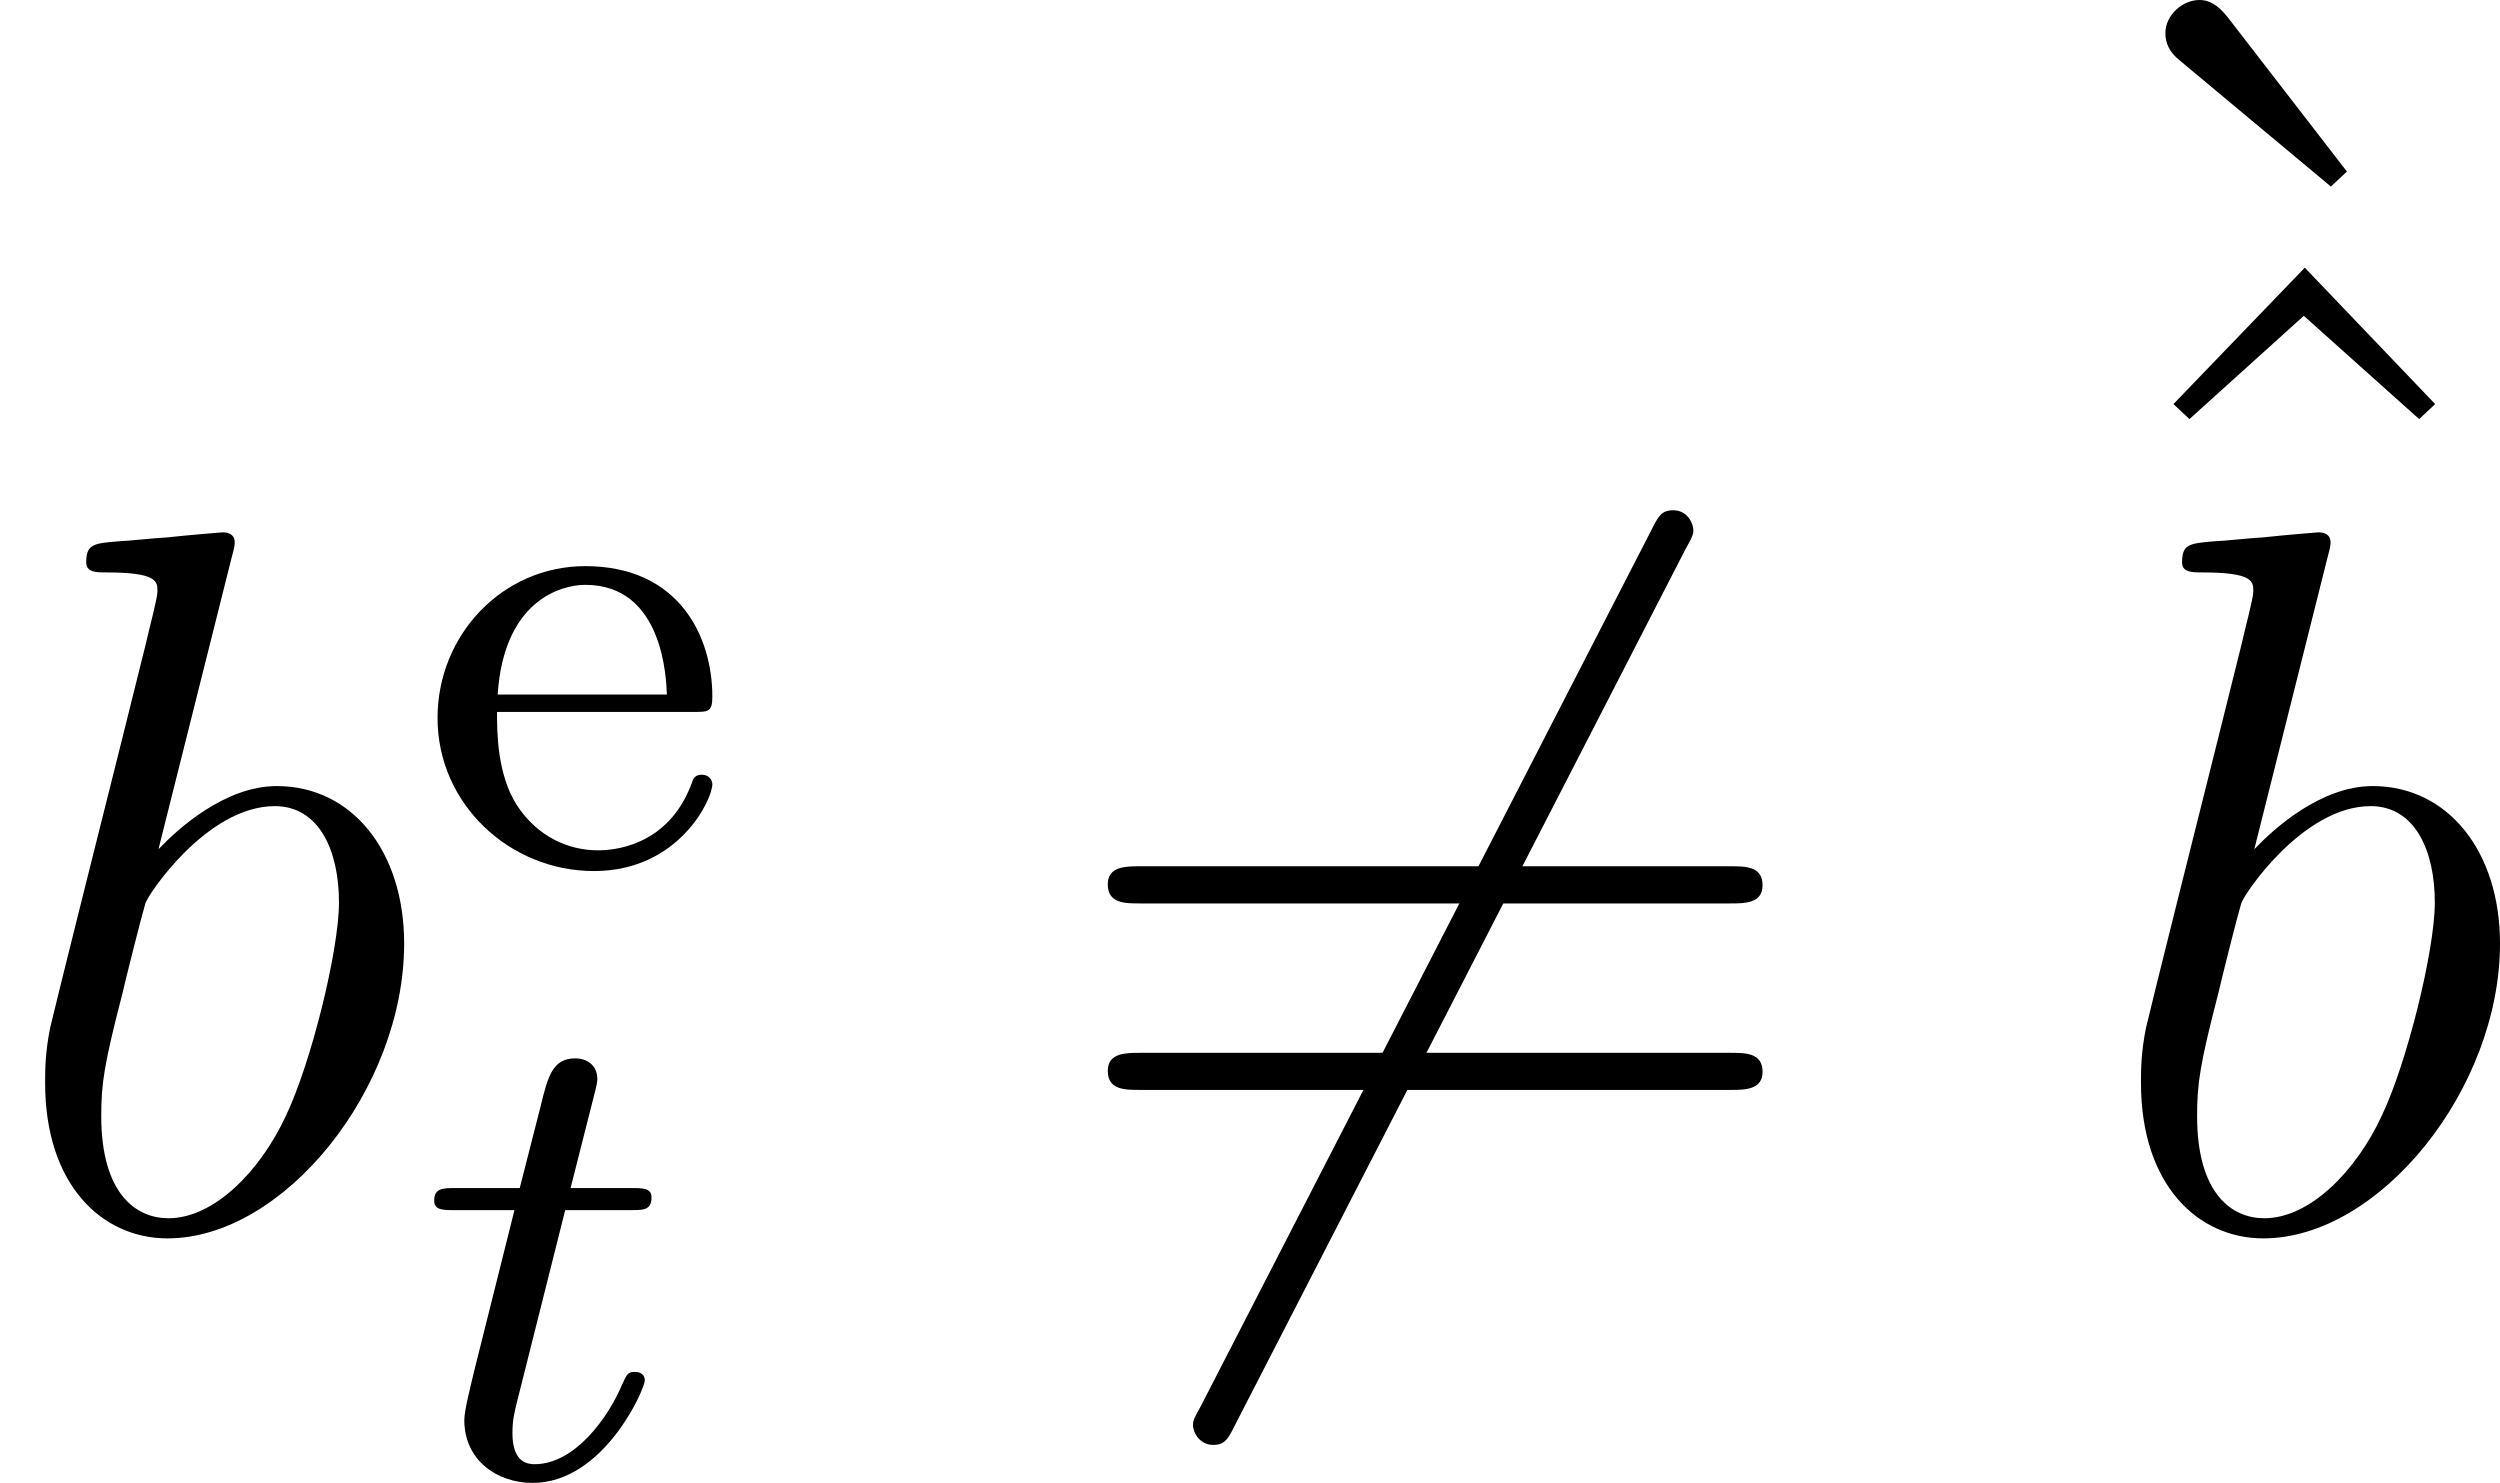
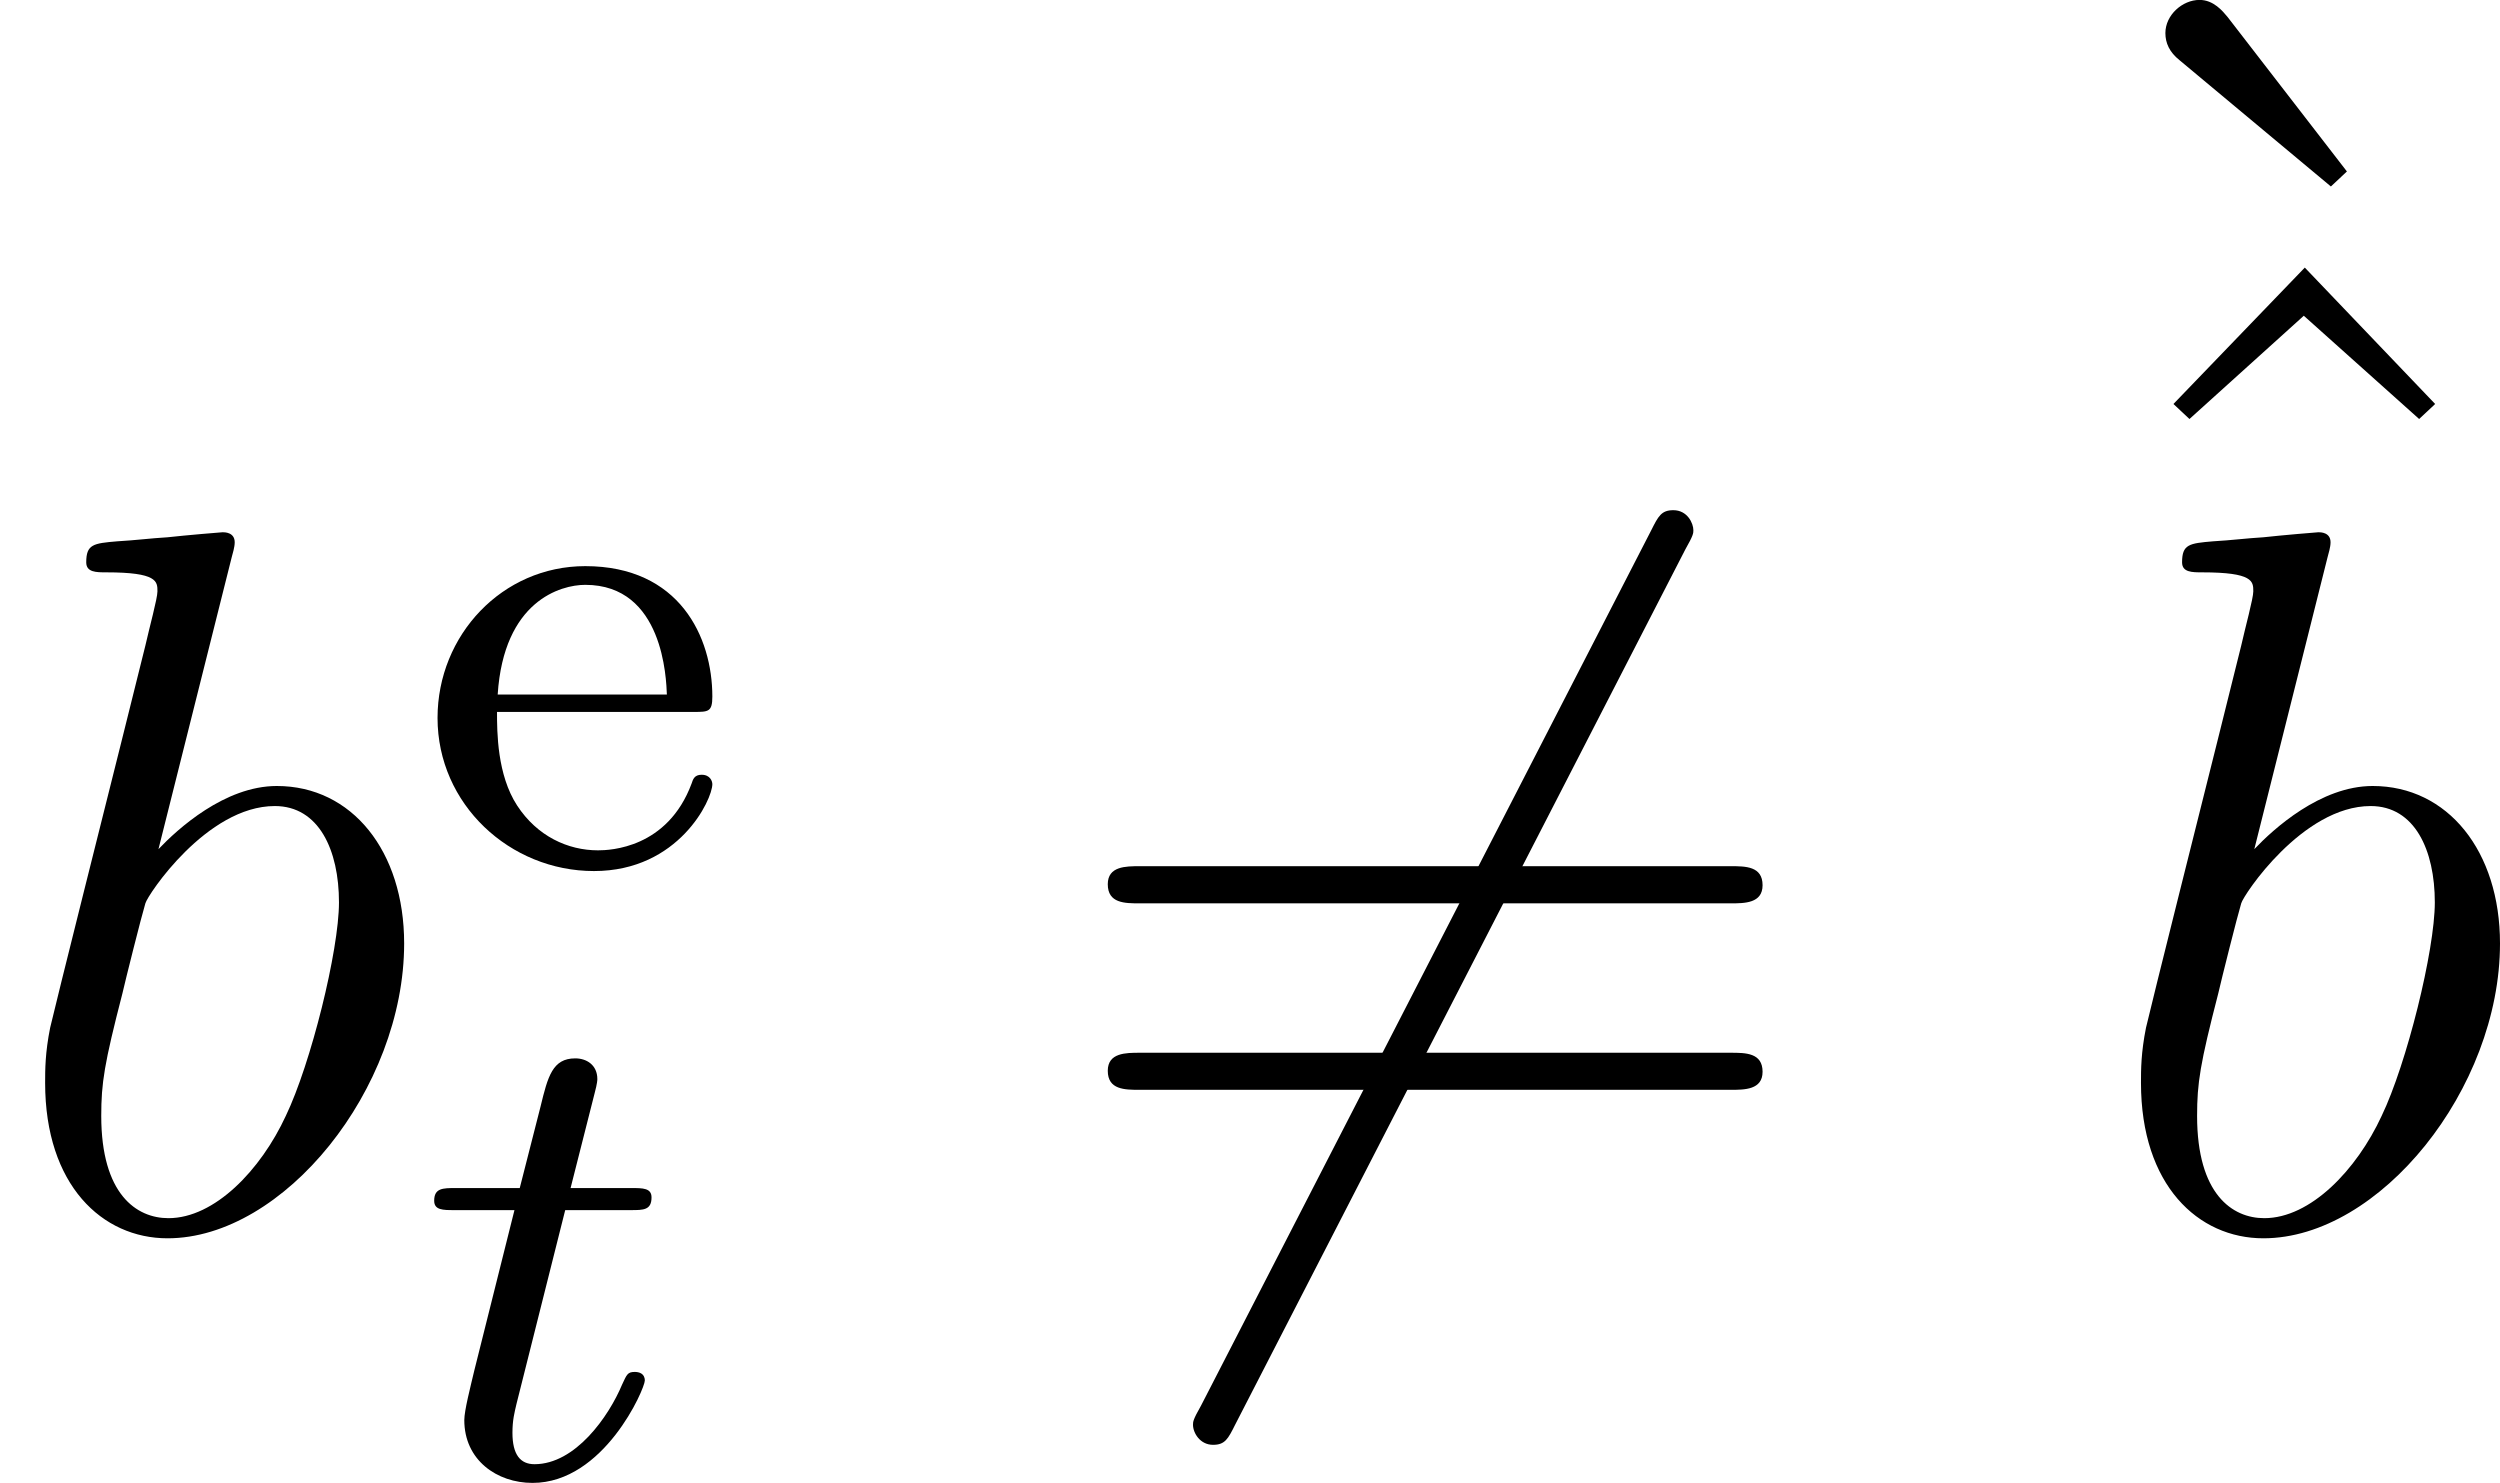
- <svg xmlns="http://www.w3.org/2000/svg" xmlns:xlink="http://www.w3.org/1999/xlink" version="1.1" width="29.803pt" height="17.678pt" viewBox="28.314 515.534 29.803 17.678">
+ <svg xmlns="http://www.w3.org/2000/svg" xmlns:xlink="http://www.w3.org/1999/xlink" version="1.1" width="29.803pt" height="17.678pt" viewBox="28.314 573.318 29.803 17.678">
  <defs>
    <path id="g20-18" d="M3.24-6.109L3.431-6.288L2.008-8.13C1.949-8.201 1.841-8.333 1.674-8.333C1.47-8.333 1.267-8.153 1.267-7.938C1.267-7.819 1.315-7.711 1.435-7.615L3.24-6.109Z" />
    <path id="g20-61" d="M8.07-3.873C8.237-3.873 8.452-3.873 8.452-4.089C8.452-4.316 8.249-4.316 8.07-4.316H1.028C.861-4.316 .646-4.316 .646-4.101C.646-3.873 .849-3.873 1.028-3.873H8.07ZM8.07-1.65C8.237-1.65 8.452-1.65 8.452-1.865C8.452-2.092 8.249-2.092 8.07-2.092H1.028C.861-2.092 .646-2.092 .646-1.877C.646-1.65 .849-1.65 1.028-1.65H8.07Z" />
    <path id="g20-94" d="M2.929-8.297L1.363-6.671L1.554-6.492L2.917-7.723L4.292-6.492L4.483-6.671L2.929-8.297Z" />
-     <path id="g12-116" d="M1.761-3.172H2.542C2.694-3.172 2.79-3.172 2.79-3.324C2.79-3.435 2.686-3.435 2.55-3.435H1.825L2.112-4.567C2.144-4.686 2.144-4.726 2.144-4.734C2.144-4.902 2.016-4.981 1.881-4.981C1.61-4.981 1.554-4.766 1.467-4.407L1.219-3.435H.454C.303-3.435 .199-3.435 .199-3.284C.199-3.172 .303-3.172 .438-3.172H1.156L.677-1.259C.63-1.06 .558-.781 .558-.669C.558-.191 .948 .08 1.371 .08C2.224 .08 2.71-1.044 2.71-1.14C2.71-1.227 2.638-1.243 2.59-1.243C2.503-1.243 2.495-1.211 2.439-1.092C2.279-.709 1.881-.143 1.395-.143C1.227-.143 1.132-.255 1.132-.518C1.132-.669 1.156-.757 1.18-.861L1.761-3.172Z" />
    <path id="g11-54" d="M7.532-8.094C7.627-8.261 7.627-8.285 7.627-8.321C7.627-8.404 7.556-8.56 7.388-8.56C7.245-8.56 7.209-8.488 7.125-8.321L1.757 2.116C1.662 2.283 1.662 2.307 1.662 2.343C1.662 2.439 1.745 2.582 1.901 2.582C2.044 2.582 2.08 2.511 2.164 2.343L7.532-8.094Z" />
    <path id="g14-101" d="M3.292-1.817C3.467-1.817 3.515-1.817 3.515-2C3.515-2.71 3.124-3.555 2-3.555C1.012-3.555 .239-2.734 .239-1.745C.239-.717 1.1 .08 2.104 .08C3.116 .08 3.515-.773 3.515-.956C3.515-.988 3.491-1.068 3.387-1.068C3.3-1.068 3.284-1.012 3.268-.964C2.981-.191 2.295-.167 2.152-.167C1.793-.167 1.427-.335 1.188-.701S.948-1.578 .948-1.817H3.292ZM.956-2.024C1.028-3.14 1.706-3.332 2-3.332C2.933-3.332 2.965-2.208 2.973-2.024H.956Z" />
+     <path id="g12-116" d="M1.761-3.172H2.542C2.694-3.172 2.79-3.172 2.79-3.324C2.79-3.435 2.686-3.435 2.55-3.435H1.825L2.112-4.567C2.144-4.686 2.144-4.726 2.144-4.734C2.144-4.902 2.016-4.981 1.881-4.981C1.61-4.981 1.554-4.766 1.467-4.407L1.219-3.435H.454C.303-3.435 .199-3.435 .199-3.284C.199-3.172 .303-3.172 .438-3.172H1.156L.677-1.259C.63-1.06 .558-.781 .558-.669C.558-.191 .948 .08 1.371 .08C2.224 .08 2.71-1.044 2.71-1.14C2.71-1.227 2.638-1.243 2.59-1.243C2.503-1.243 2.495-1.211 2.439-1.092C2.279-.709 1.881-.143 1.395-.143C1.227-.143 1.132-.255 1.132-.518C1.132-.669 1.156-.757 1.18-.861L1.761-3.172Z" />
    <path id="g13-98" d="M2.762-7.998C2.774-8.046 2.798-8.118 2.798-8.177C2.798-8.297 2.678-8.297 2.654-8.297C2.642-8.297 2.212-8.261 1.997-8.237C1.793-8.225 1.614-8.201 1.399-8.189C1.112-8.165 1.028-8.153 1.028-7.938C1.028-7.819 1.148-7.819 1.267-7.819C1.877-7.819 1.877-7.711 1.877-7.592C1.877-7.508 1.781-7.161 1.733-6.946L1.447-5.798C1.327-5.32 .646-2.606 .598-2.391C.538-2.092 .538-1.889 .538-1.733C.538-.514 1.219 .12 1.997 .12C3.383 .12 4.818-1.662 4.818-3.395C4.818-4.495 4.196-5.272 3.3-5.272C2.678-5.272 2.116-4.758 1.889-4.519L2.762-7.998ZM2.008-.12C1.626-.12 1.207-.406 1.207-1.339C1.207-1.733 1.243-1.961 1.459-2.798C1.494-2.953 1.686-3.718 1.733-3.873C1.757-3.969 2.463-5.033 3.276-5.033C3.802-5.033 4.041-4.507 4.041-3.885C4.041-3.312 3.706-1.961 3.407-1.339C3.108-.693 2.558-.12 2.008-.12Z" />
  </defs>
  <g id="page1">
-     <use x="28.314" y="530.177" xlink:href="#g13-98" />
-     <use x="33.291" y="525.838" xlink:href="#g14-101" />
-     <use x="33.291" y="533.132" xlink:href="#g12-116" />
-     <use x="40.874" y="530.177" xlink:href="#g11-54" />
-     <use x="40.874" y="530.177" xlink:href="#g20-61" />
-     <use x="52.861" y="523.867" xlink:href="#g20-18" />
-     <use x="52.861" y="527.022" xlink:href="#g20-94" />
-     <use x="53.299" y="530.177" xlink:href="#g13-98" />
+     <use x="28.314" y="587.96" xlink:href="#g13-98" />
+     <use x="33.291" y="583.622" xlink:href="#g14-101" />
+     <use x="33.291" y="590.916" xlink:href="#g12-116" />
+     <use x="40.874" y="587.96" xlink:href="#g11-54" />
+     <use x="40.874" y="587.96" xlink:href="#g20-61" />
+     <use x="52.861" y="581.65" xlink:href="#g20-18" />
+     <use x="52.861" y="584.805" xlink:href="#g20-94" />
+     <use x="53.299" y="587.96" xlink:href="#g13-98" />
  </g>
</svg>
